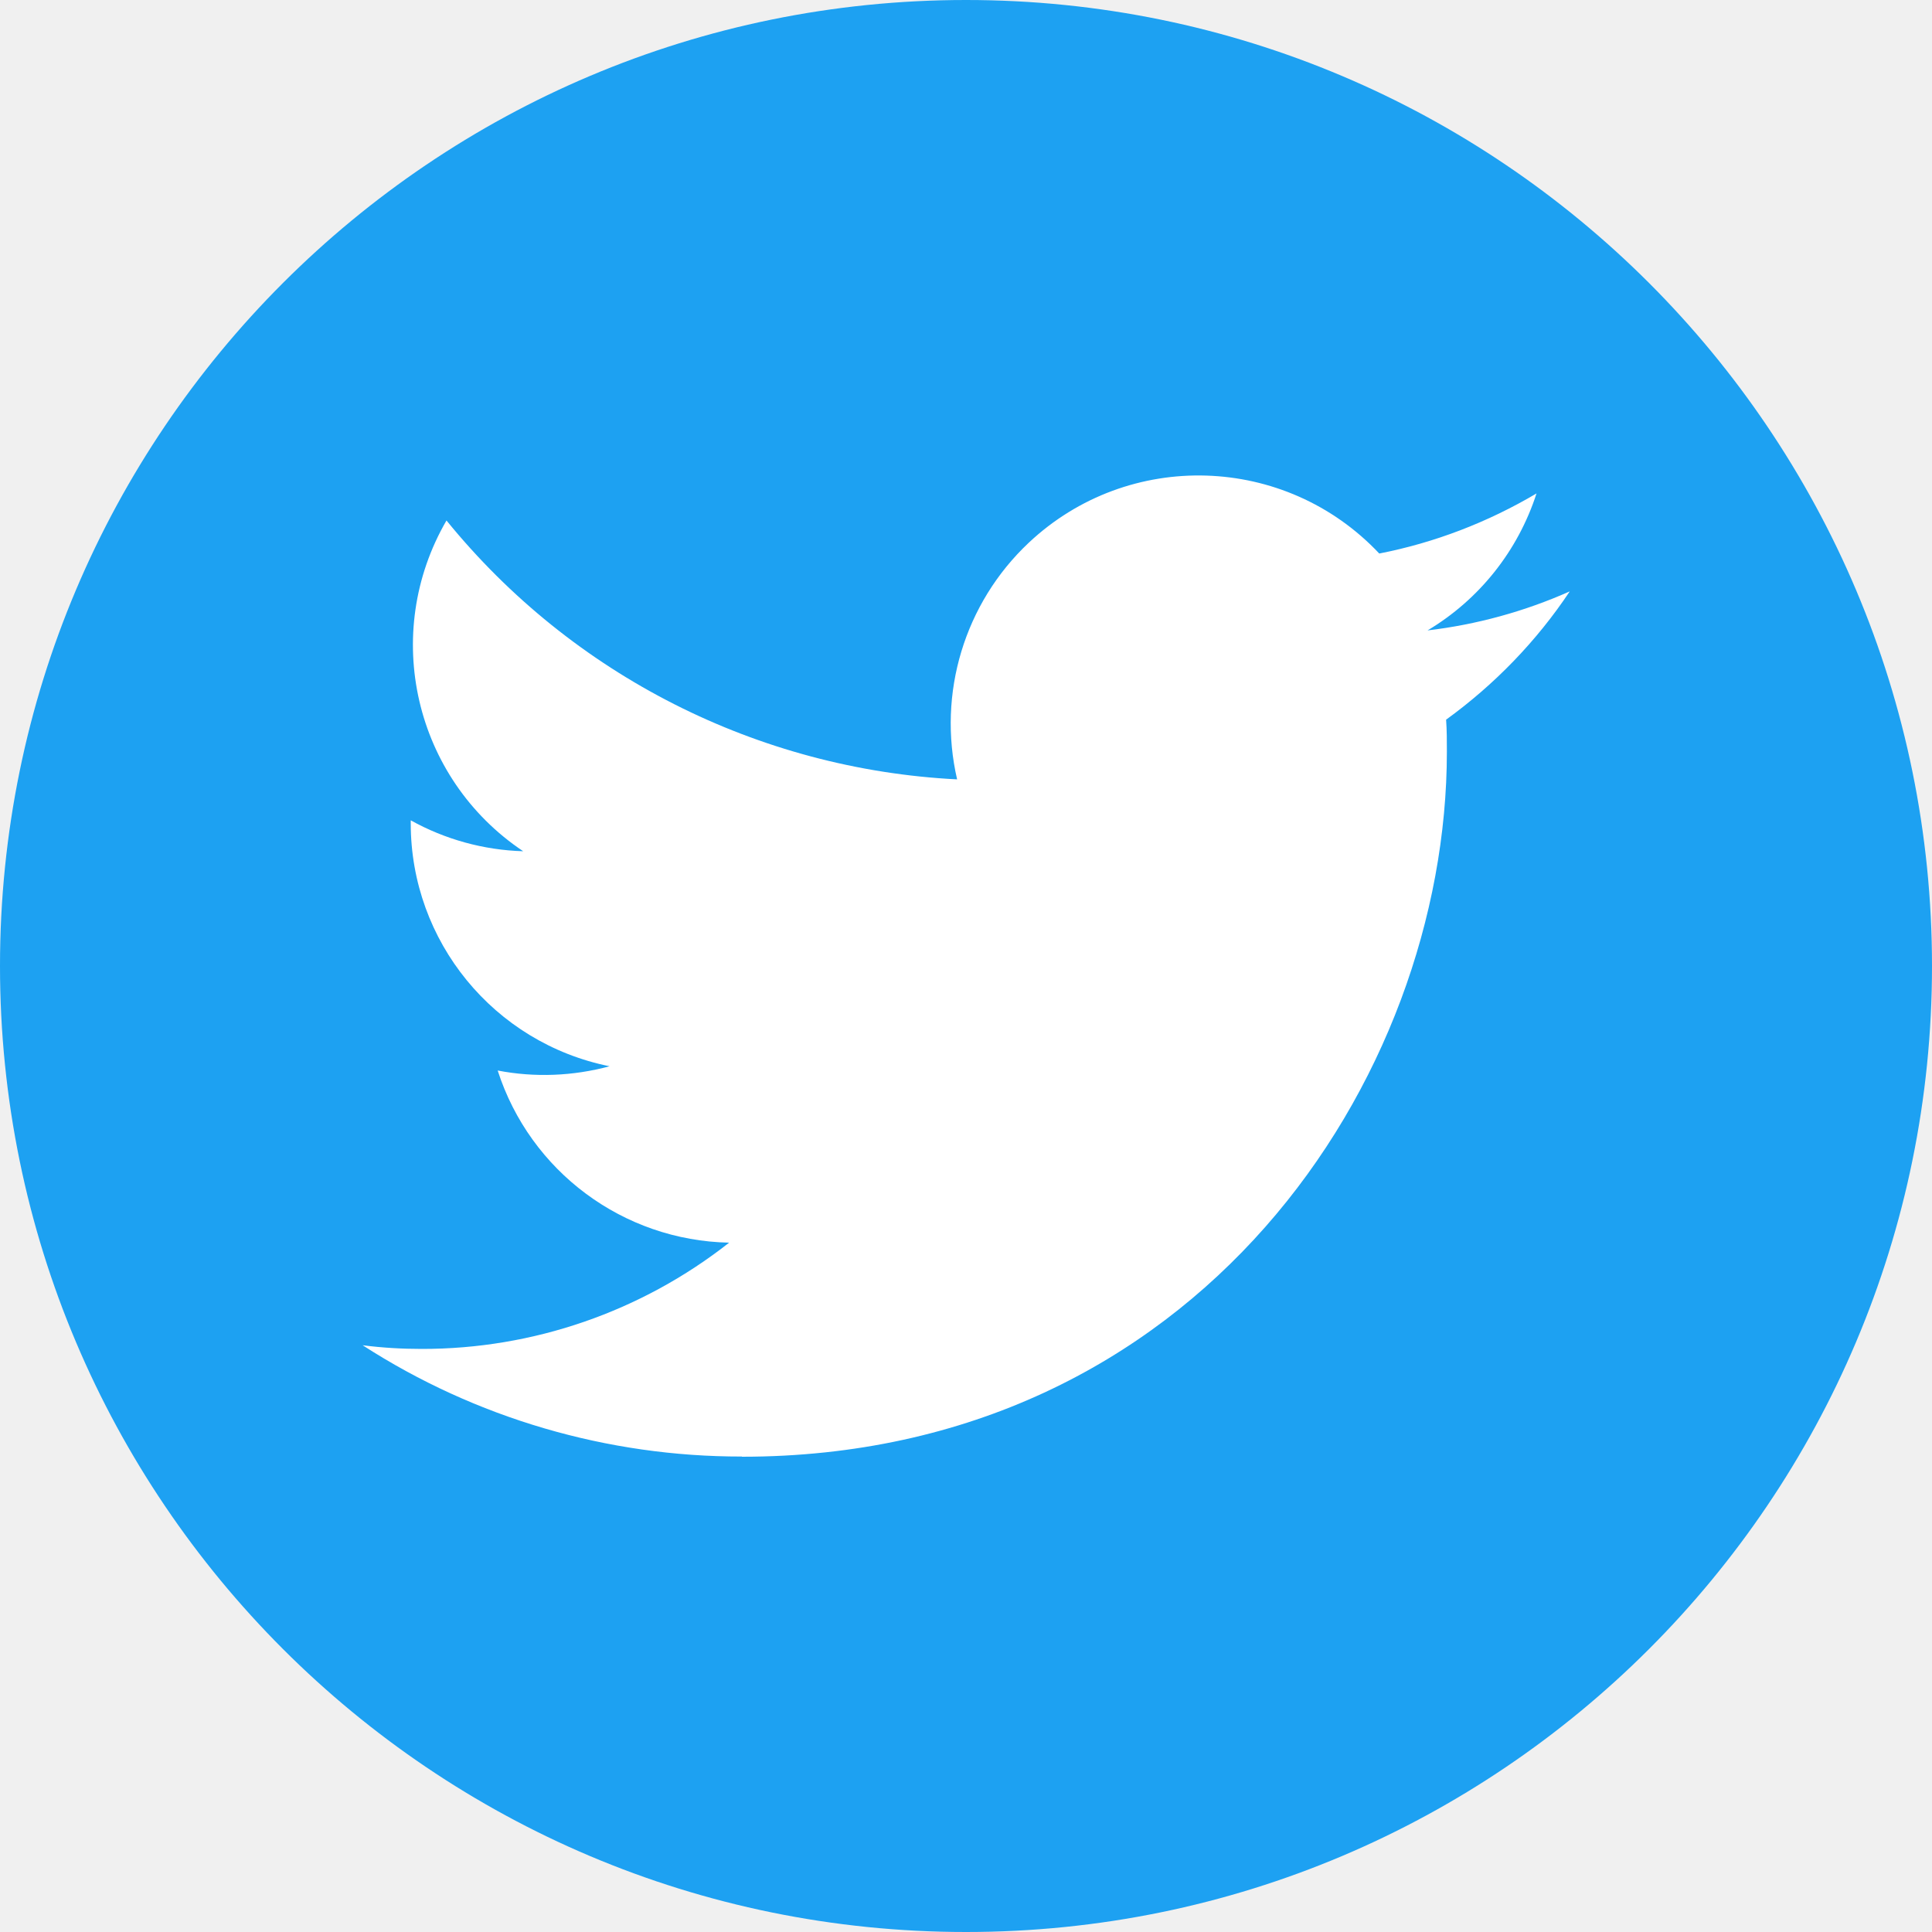
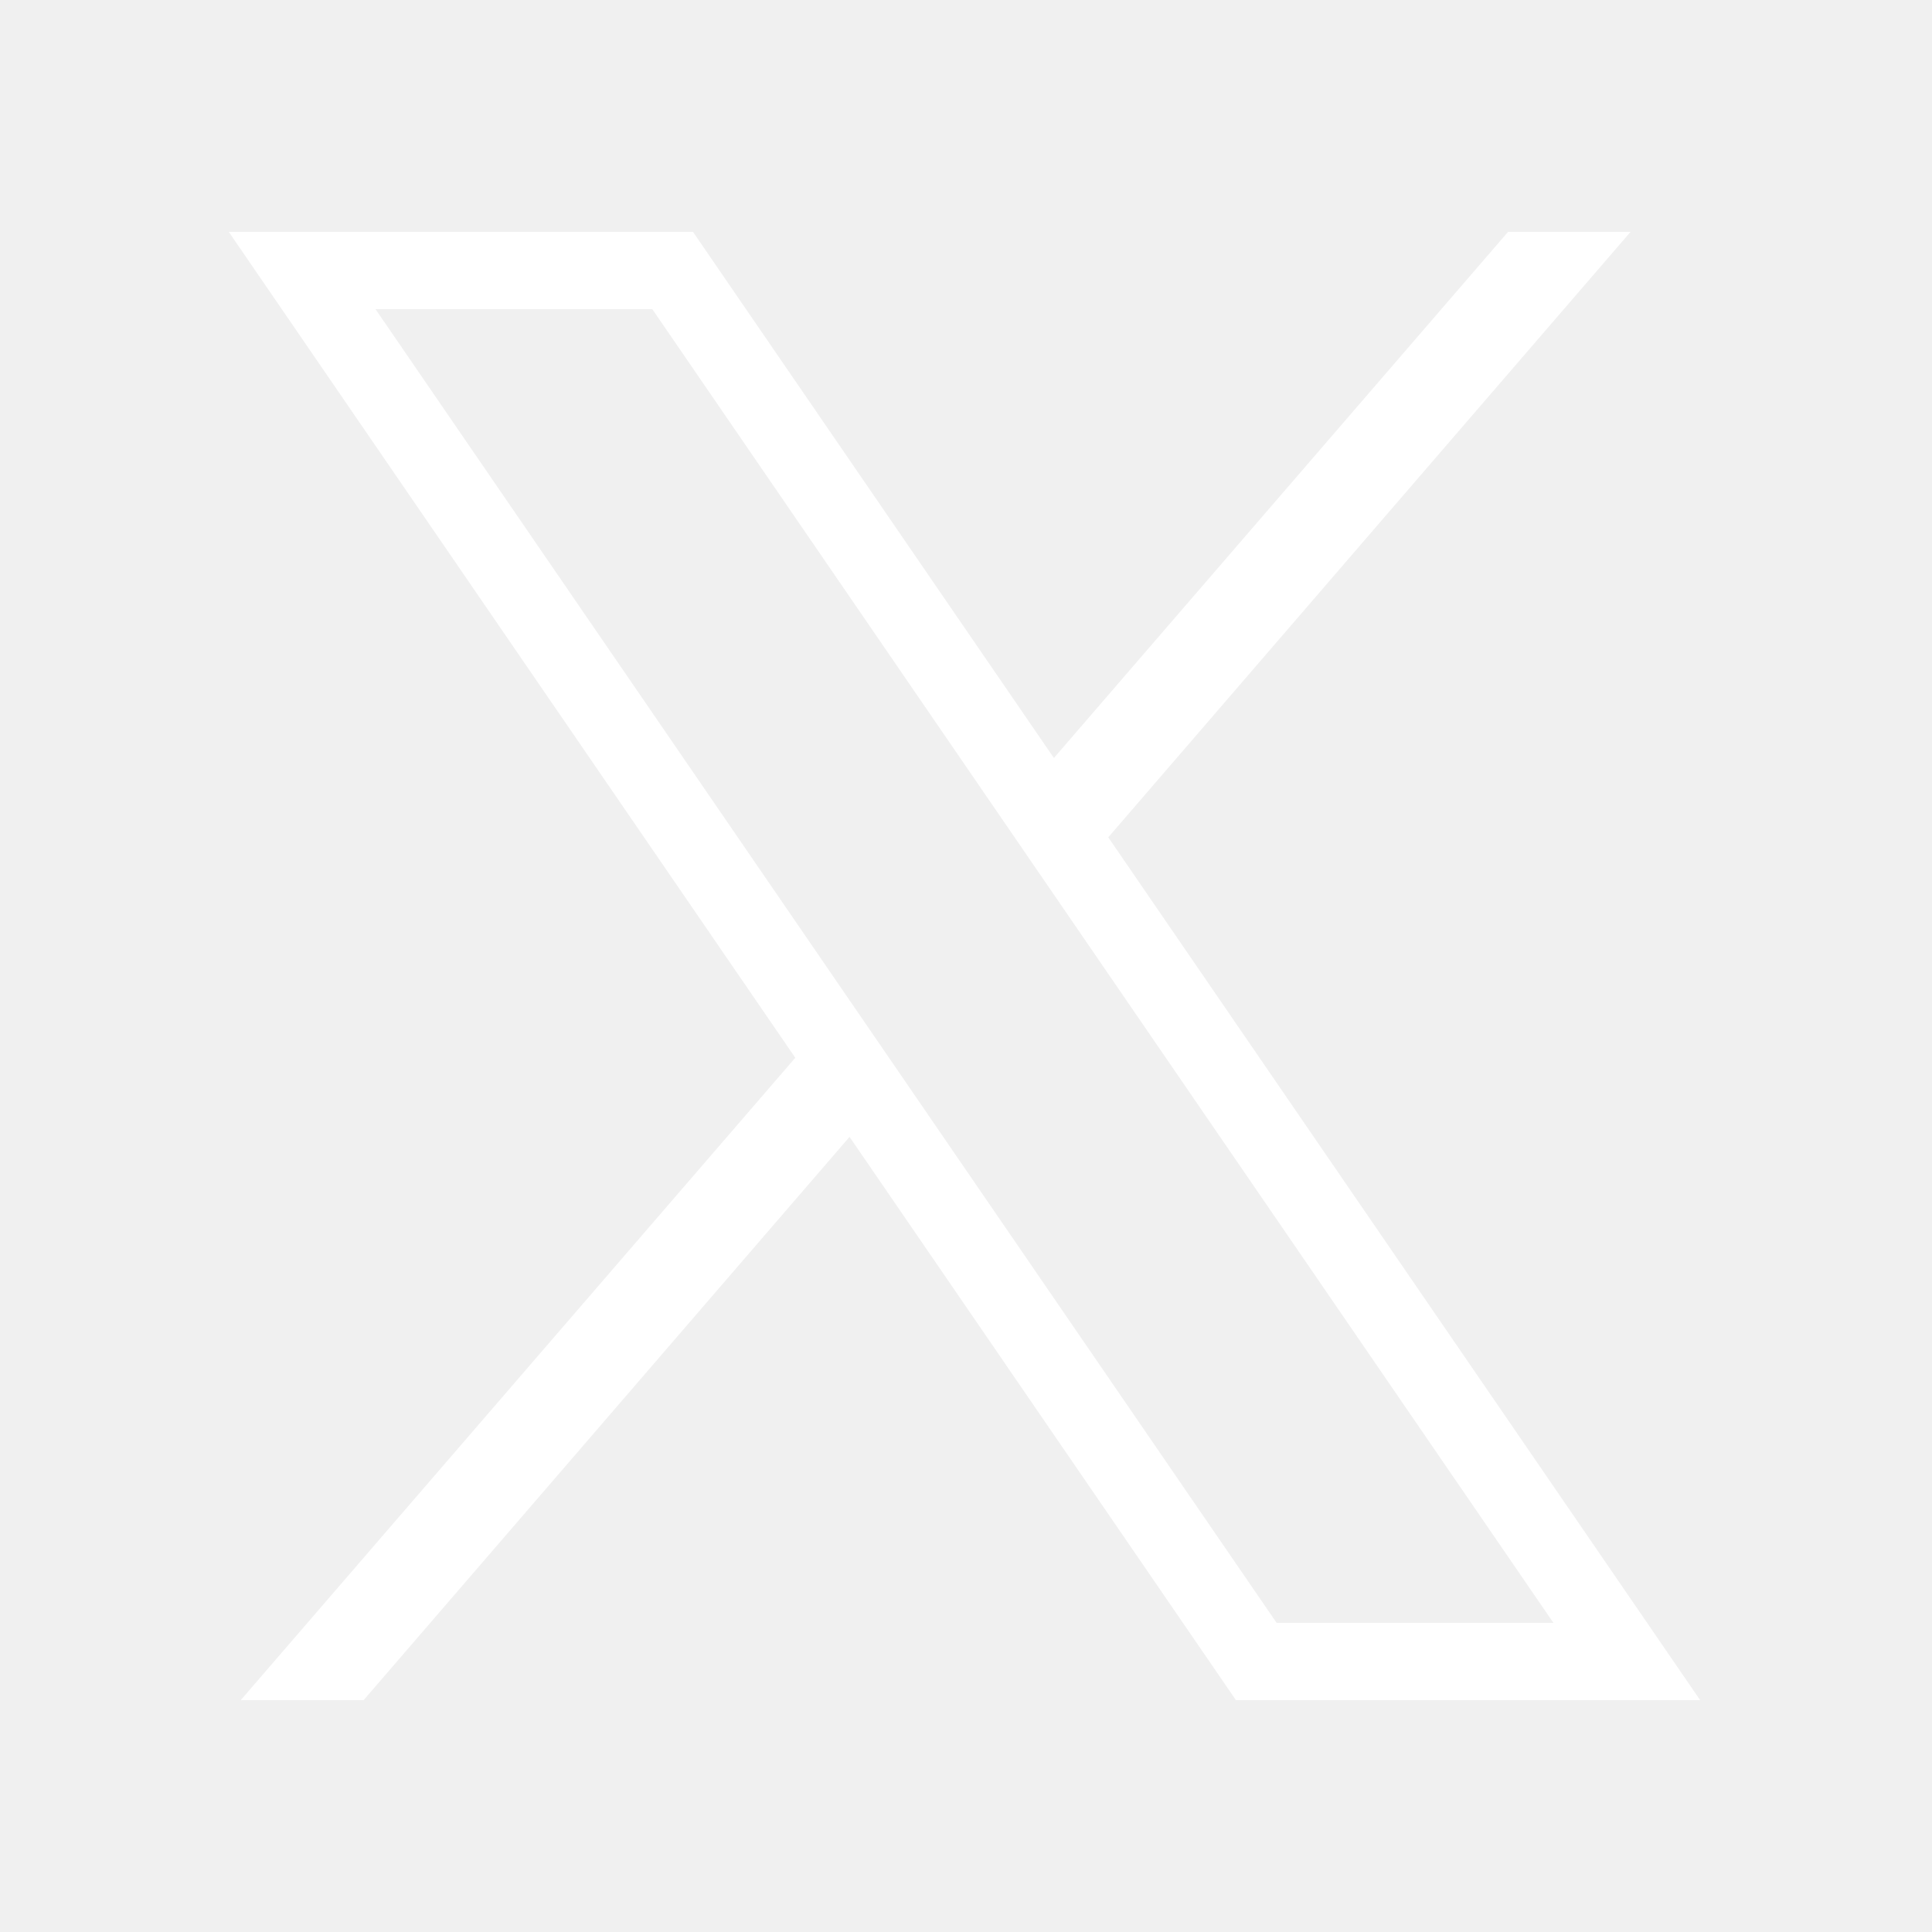
- <svg xmlns="http://www.w3.org/2000/svg" id="Layer_1" style="enable-background:new 0 0 1000 1000;" version="1.1" viewBox="0 0 1000 1000" xml:space="preserve">
-   <style type="text/css">
- 	.st0{fill:#1DA1F2;}
- 	.st1{fill:#FFFFFF;}
- 	.st2{fill:none;}
- </style>
-   <g>
-     <g id="Dark_Blue">
-       <path class="st0" d="M500,0L500,0c276.1,0,500,223.9,500,500v0c0,276.1-223.9,500-500,500h0C223.9,1000,0,776.1,0,500v0    C0,223.9,223.9,0,500,0z" />
-     </g>
-     <g id="Logo_FIXED">
-       <path class="st1" d="M384,754c235.8,0,364.9-195.4,364.9-364.9c0-5.5,0-11.1-0.4-16.6c25.1-18.2,46.8-40.6,64-66.4    c-23.4,10.4-48.2,17.2-73.6,20.2c26.8-16,46.8-41.2,56.4-70.9c-25.2,14.9-52.7,25.5-81.4,31.1c-48.6-51.6-129.8-54.1-181.4-5.6    c-33.3,31.3-47.4,78-37.1,122.5c-103.1-5.2-199.2-53.9-264.3-134c-34,58.6-16.7,133.5,39.7,171.2c-20.4-0.6-40.4-6.1-58.2-16    c0,0.5,0,1.1,0,1.6c0,61,43,113.6,102.9,125.7c-18.9,5.1-38.7,5.9-57.9,2.2c16.8,52.2,64.9,88,119.8,89.1    c-45.4,35.7-101.5,55.1-159.2,55c-10.2,0-20.4-0.6-30.5-1.9C246.1,734,314.4,754,384,753.9" />
-       <path class="st2" d="M500,0L500,0c276.1,0,500,223.9,500,500v0c0,276.1-223.9,500-500,500h0C223.9,1000,0,776.1,0,500v0    C0,223.9,223.9,0,500,0z" />
-     </g>
-   </g>
+ <svg xmlns="http://www.w3.org/2000/svg" viewBox="0 0 50 50" width="50px" height="50px">
+   <path d="M 5.92 6 L 20.582 27.375 L 6.23 44 L 9.41 44 L 21.986 29.422 L 31.986 44 L 44 44 L 28.682 21.67 L 42.199 6 L 39.029 6 L 27.275 19.617 L 17.934 6 L 5.92 6 z M 9.717 8 L 16.881 8 L 40.203 42 L 33.039 42 L 9.717 8 z" fill="#fff" fill-rule="nonzero" />
</svg>
